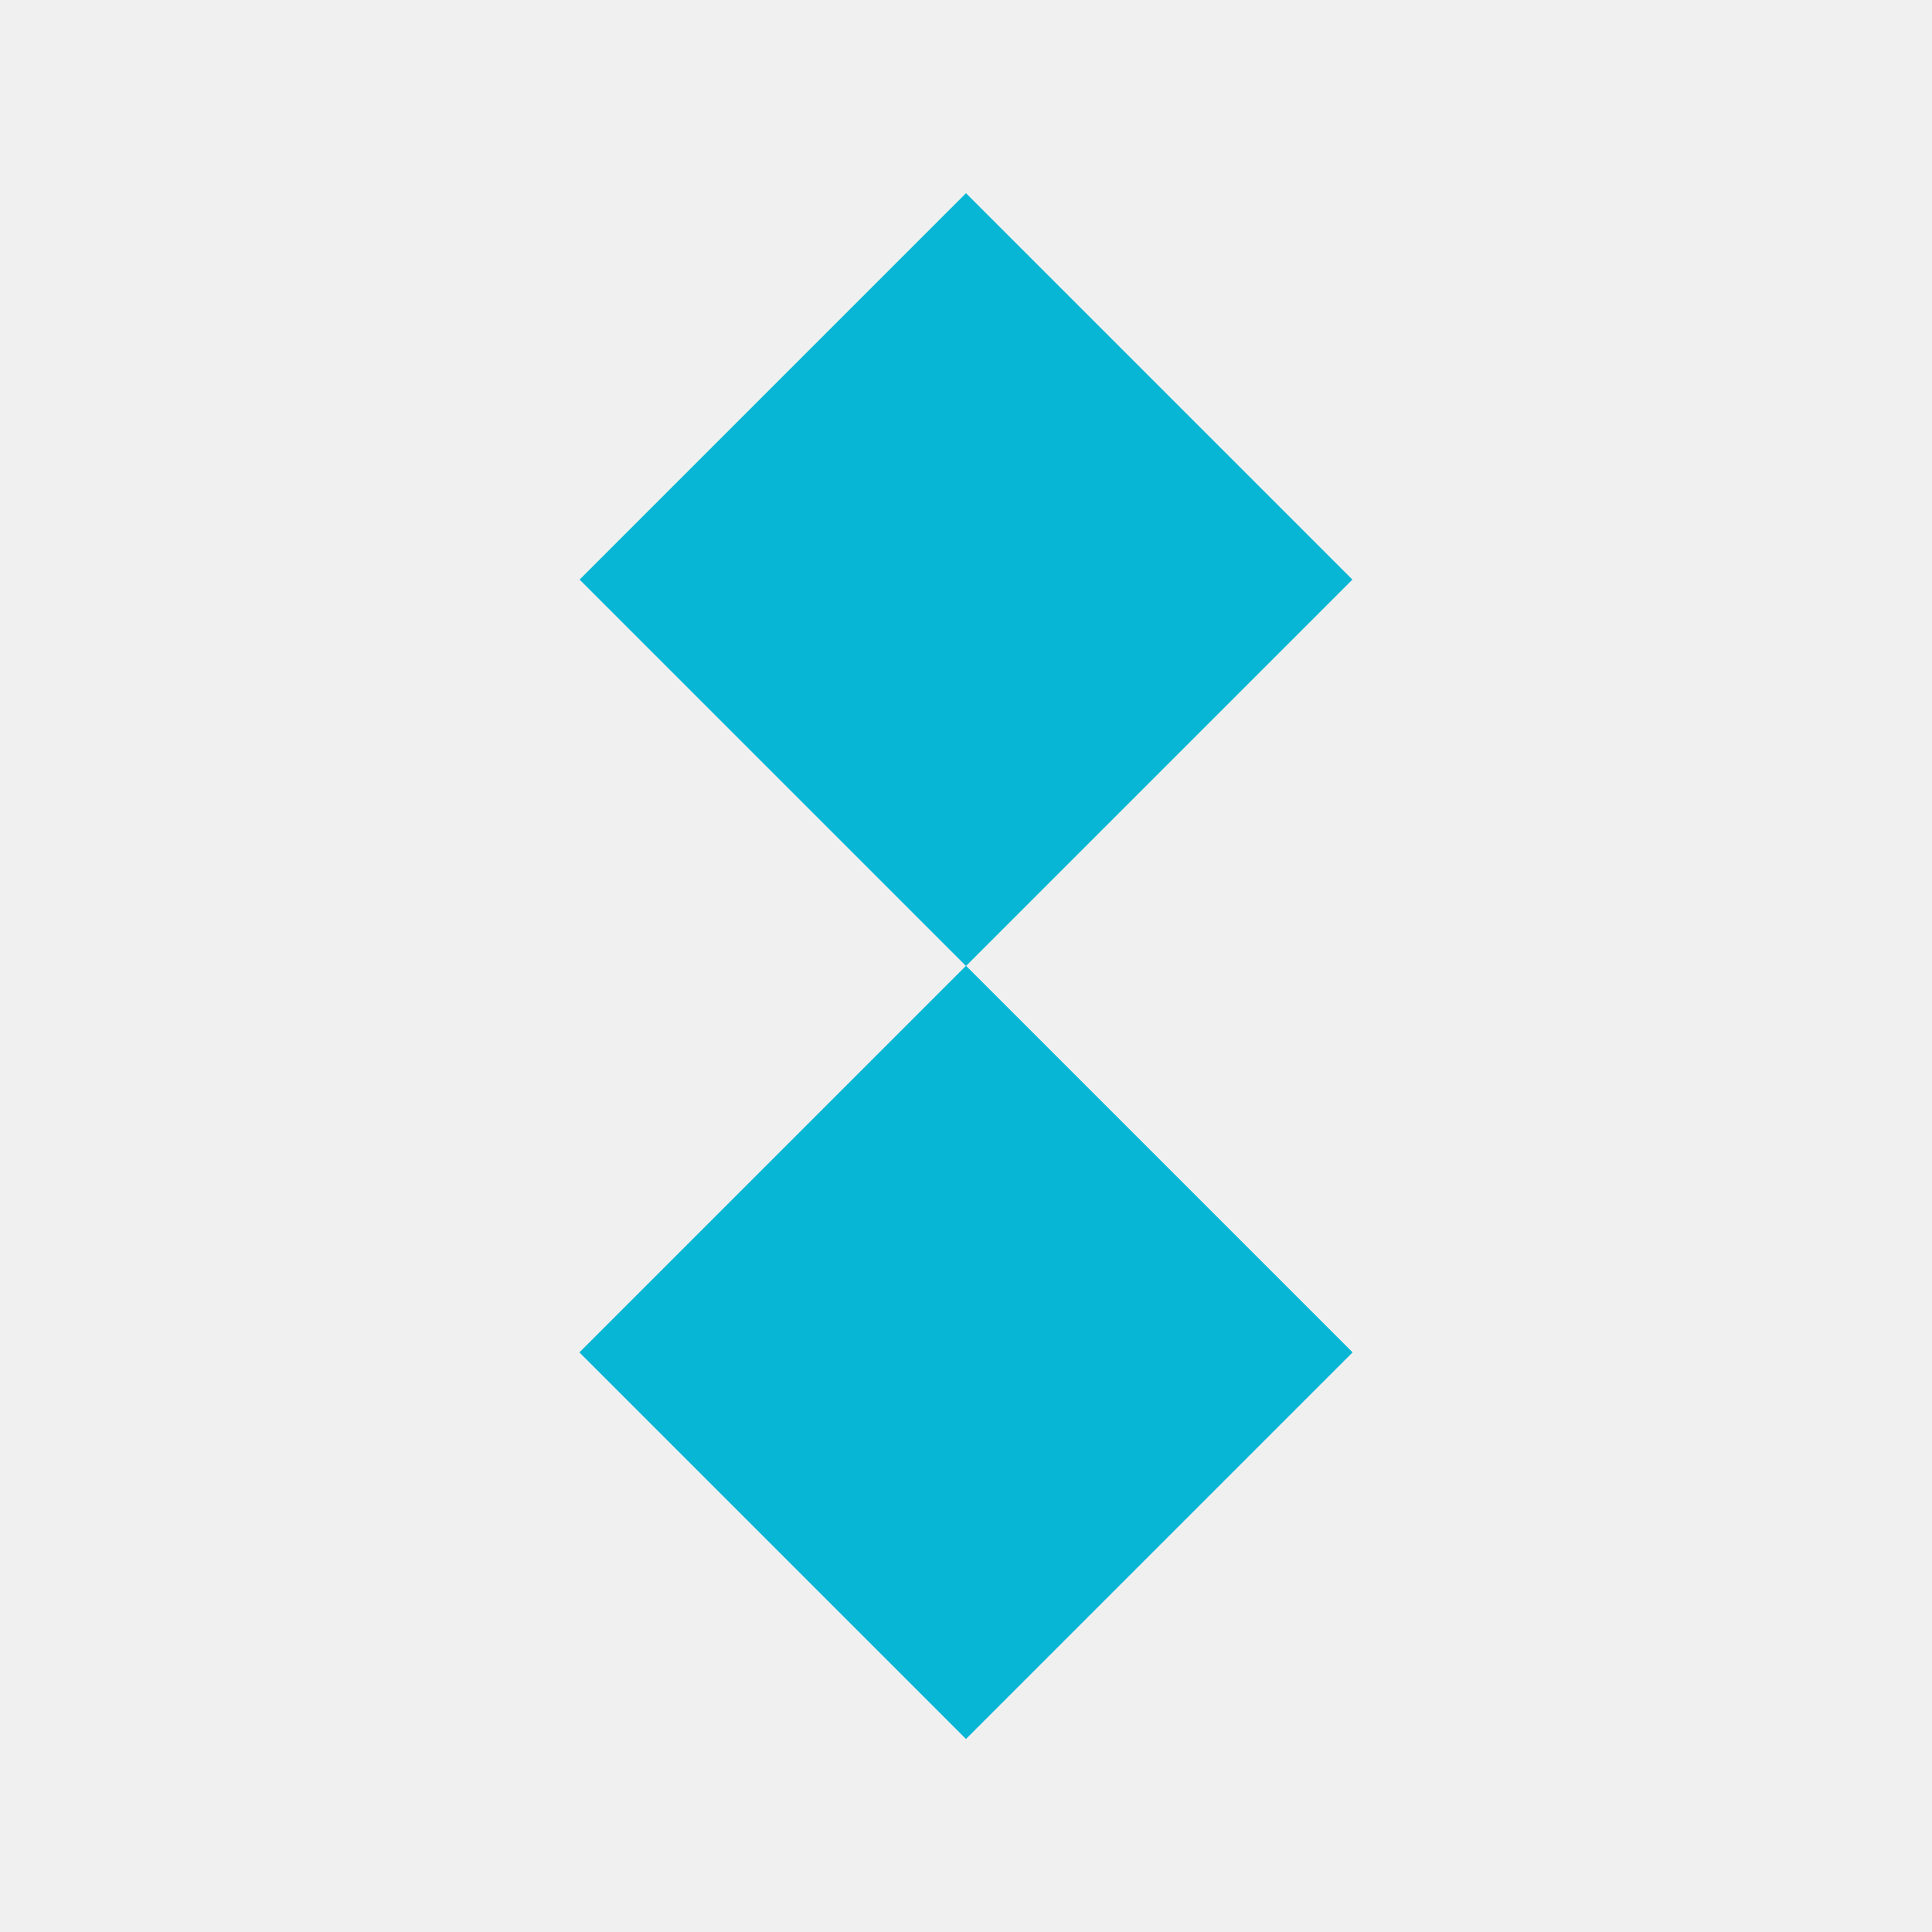
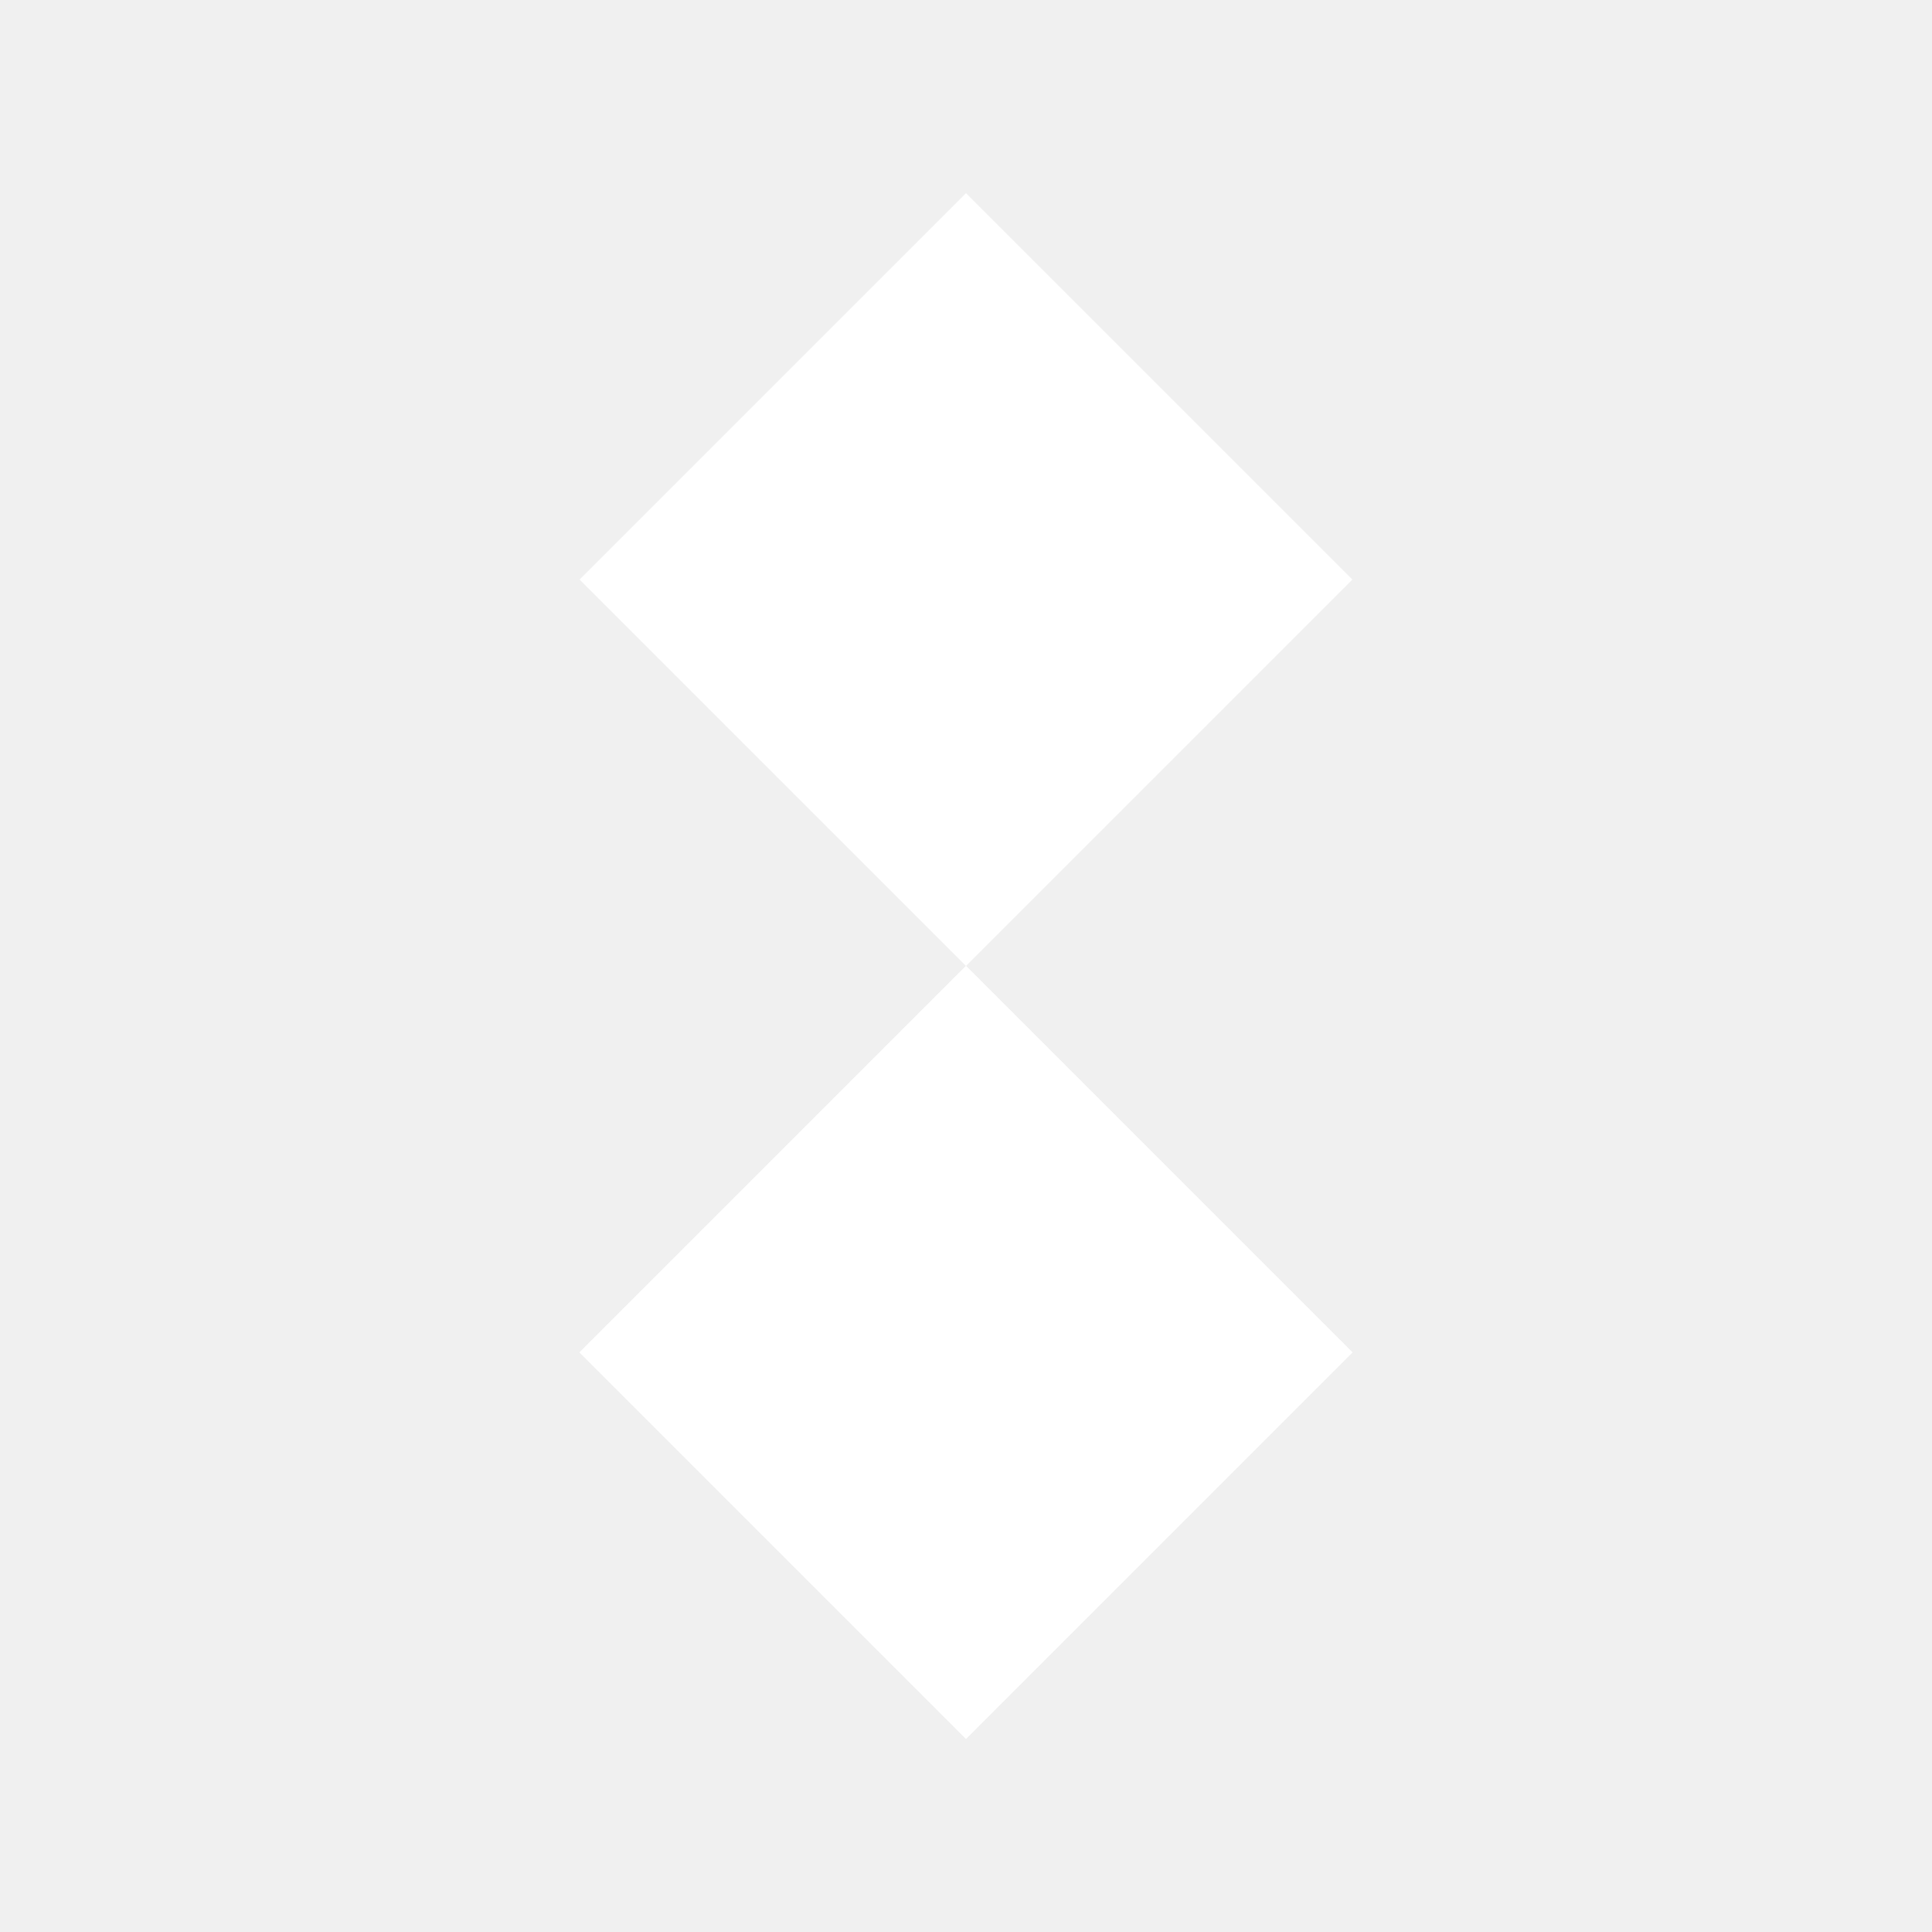
<svg xmlns="http://www.w3.org/2000/svg" viewBox="0 0 100 100" width="100" height="100">
-   <path d="M30 70 L50 90 L70 70 L50 50 Z" fill="#06b6d4" />
-   <path d="M50 10 L70 30 L50 50 L30 30 Z" fill="#06b6d4" />
-   <path d="M50 50 L70 70 L50 90 L30 70 Z" fill="#06b6d4" />
+   <path d="M30 70 L50 90 L70 70 L50 50 Z" fill="#ffffff" />
+   <path d="M50 10 L70 30 L50 50 L30 30 Z" fill="#ffffff" />
+   <path d="M50 50 L70 70 L50 90 L30 70 Z" fill="#ffffff" />
</svg>
